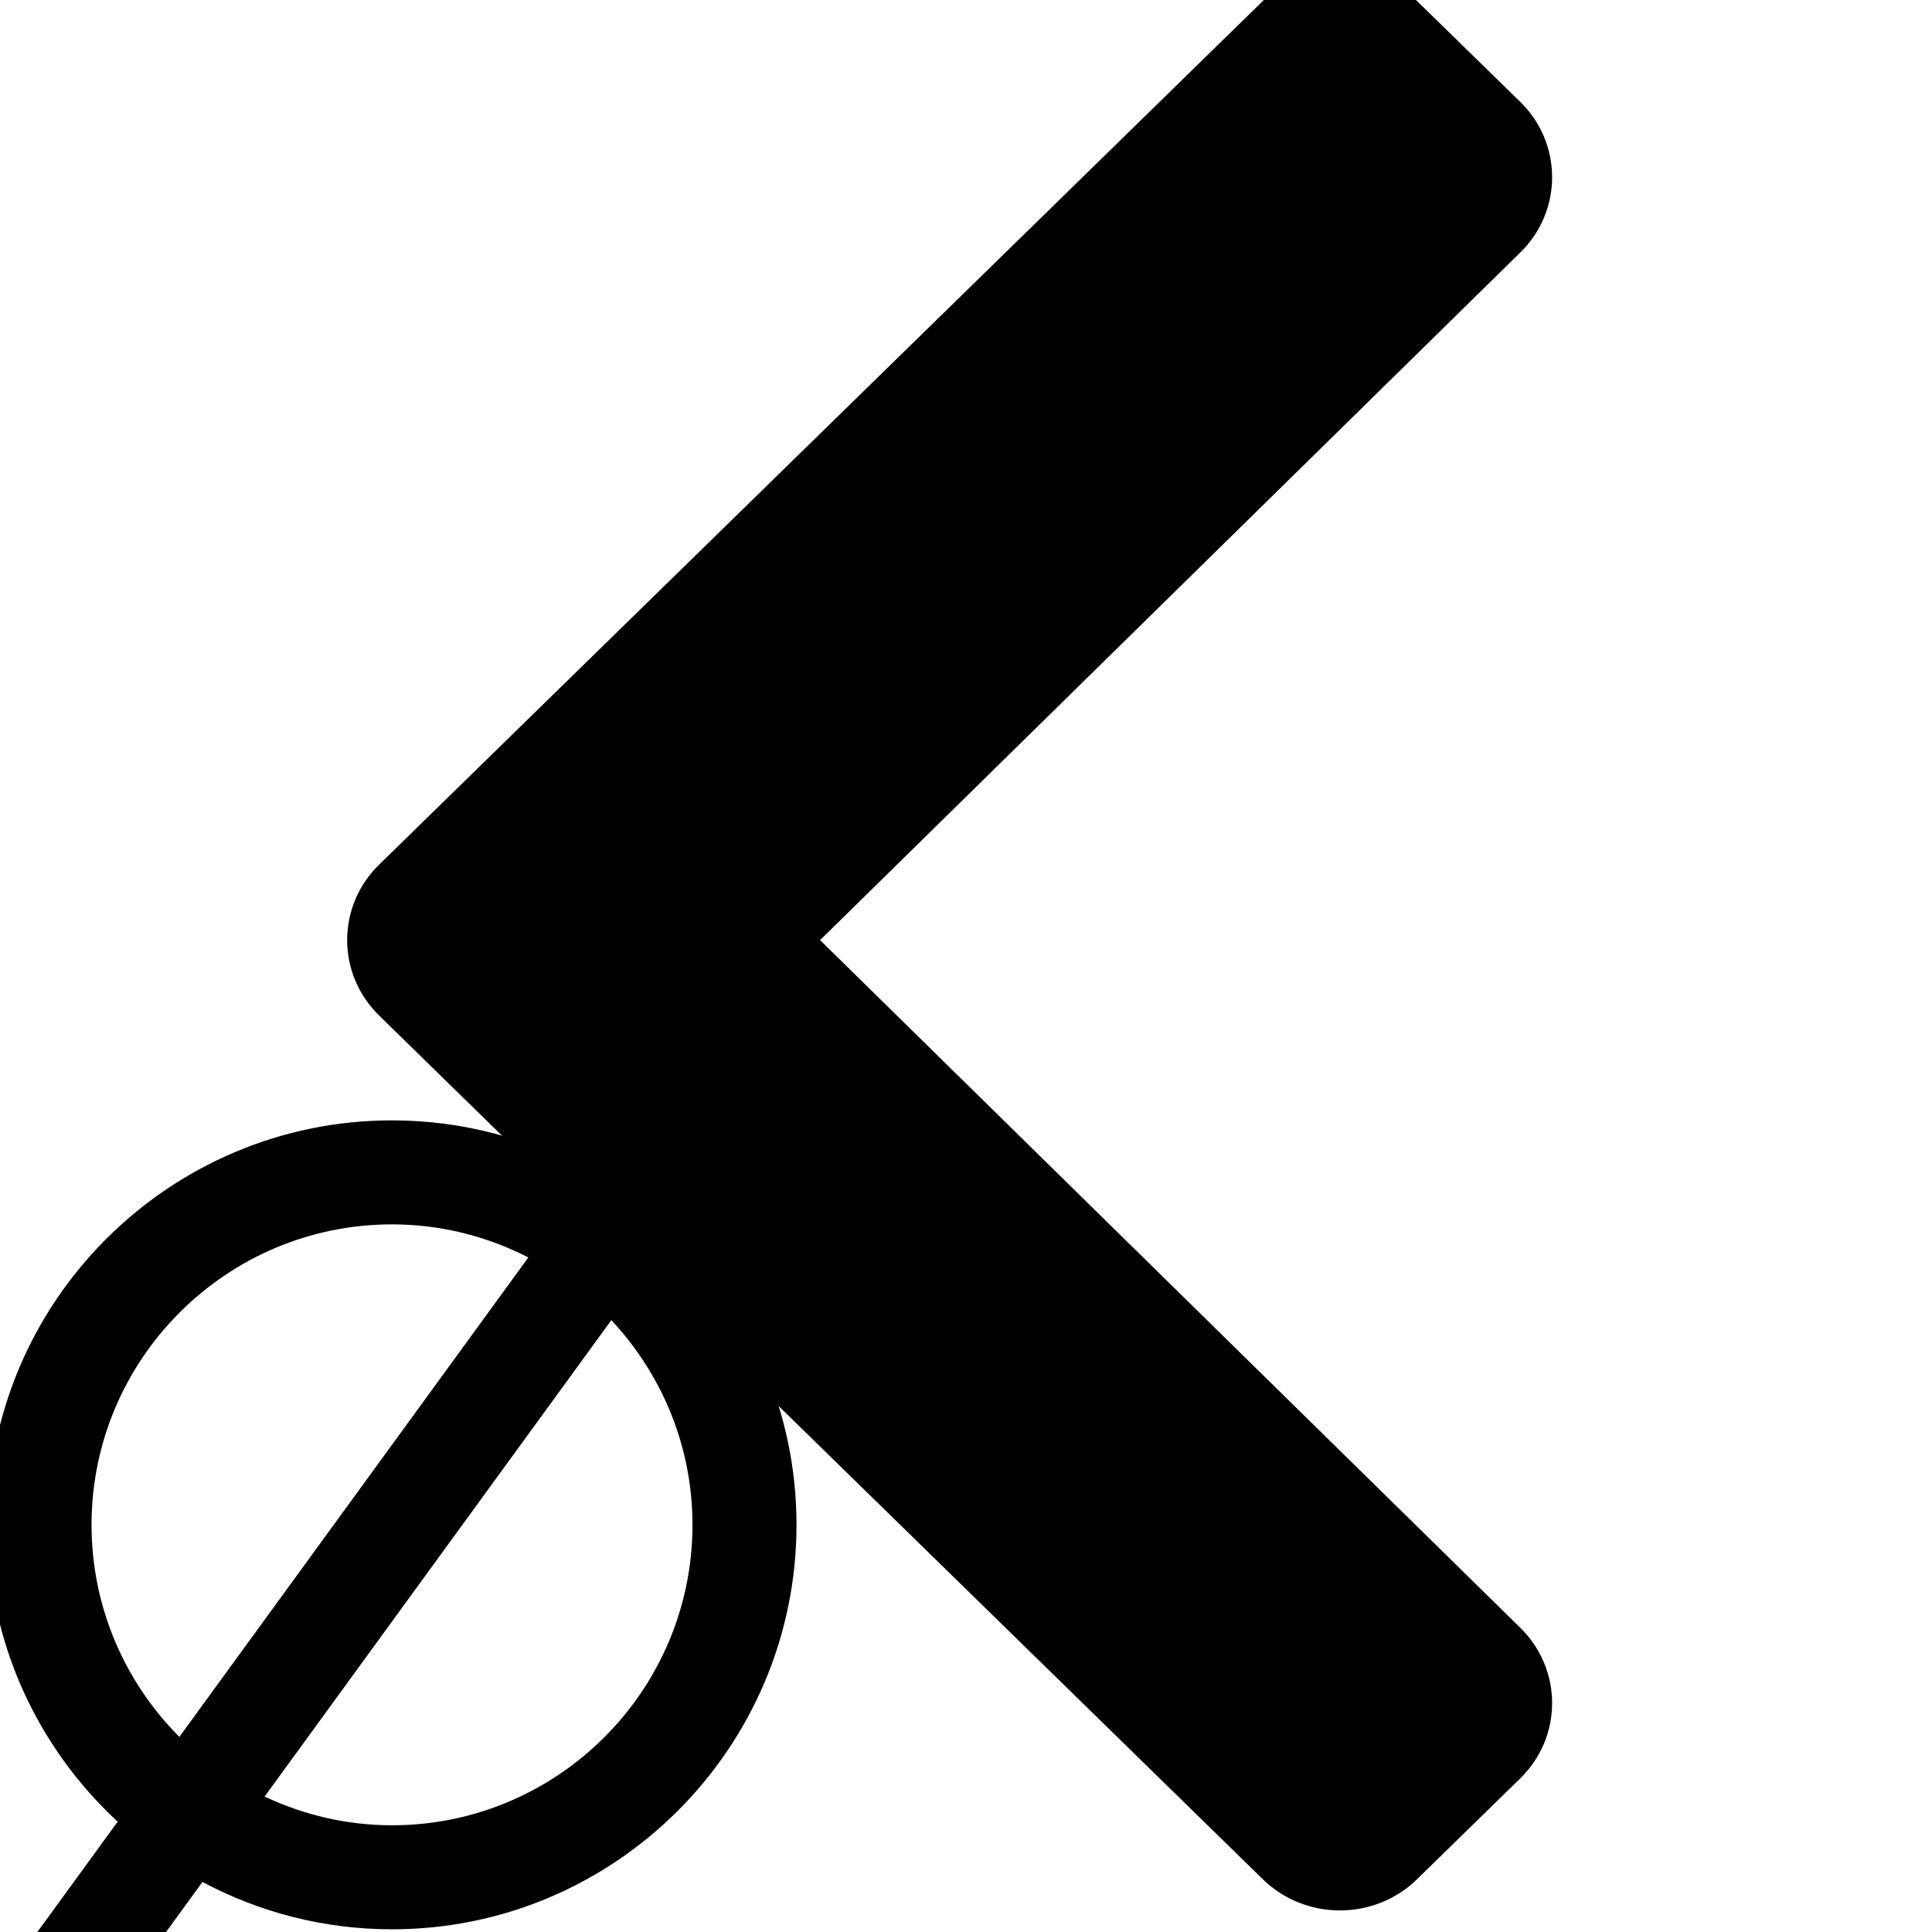
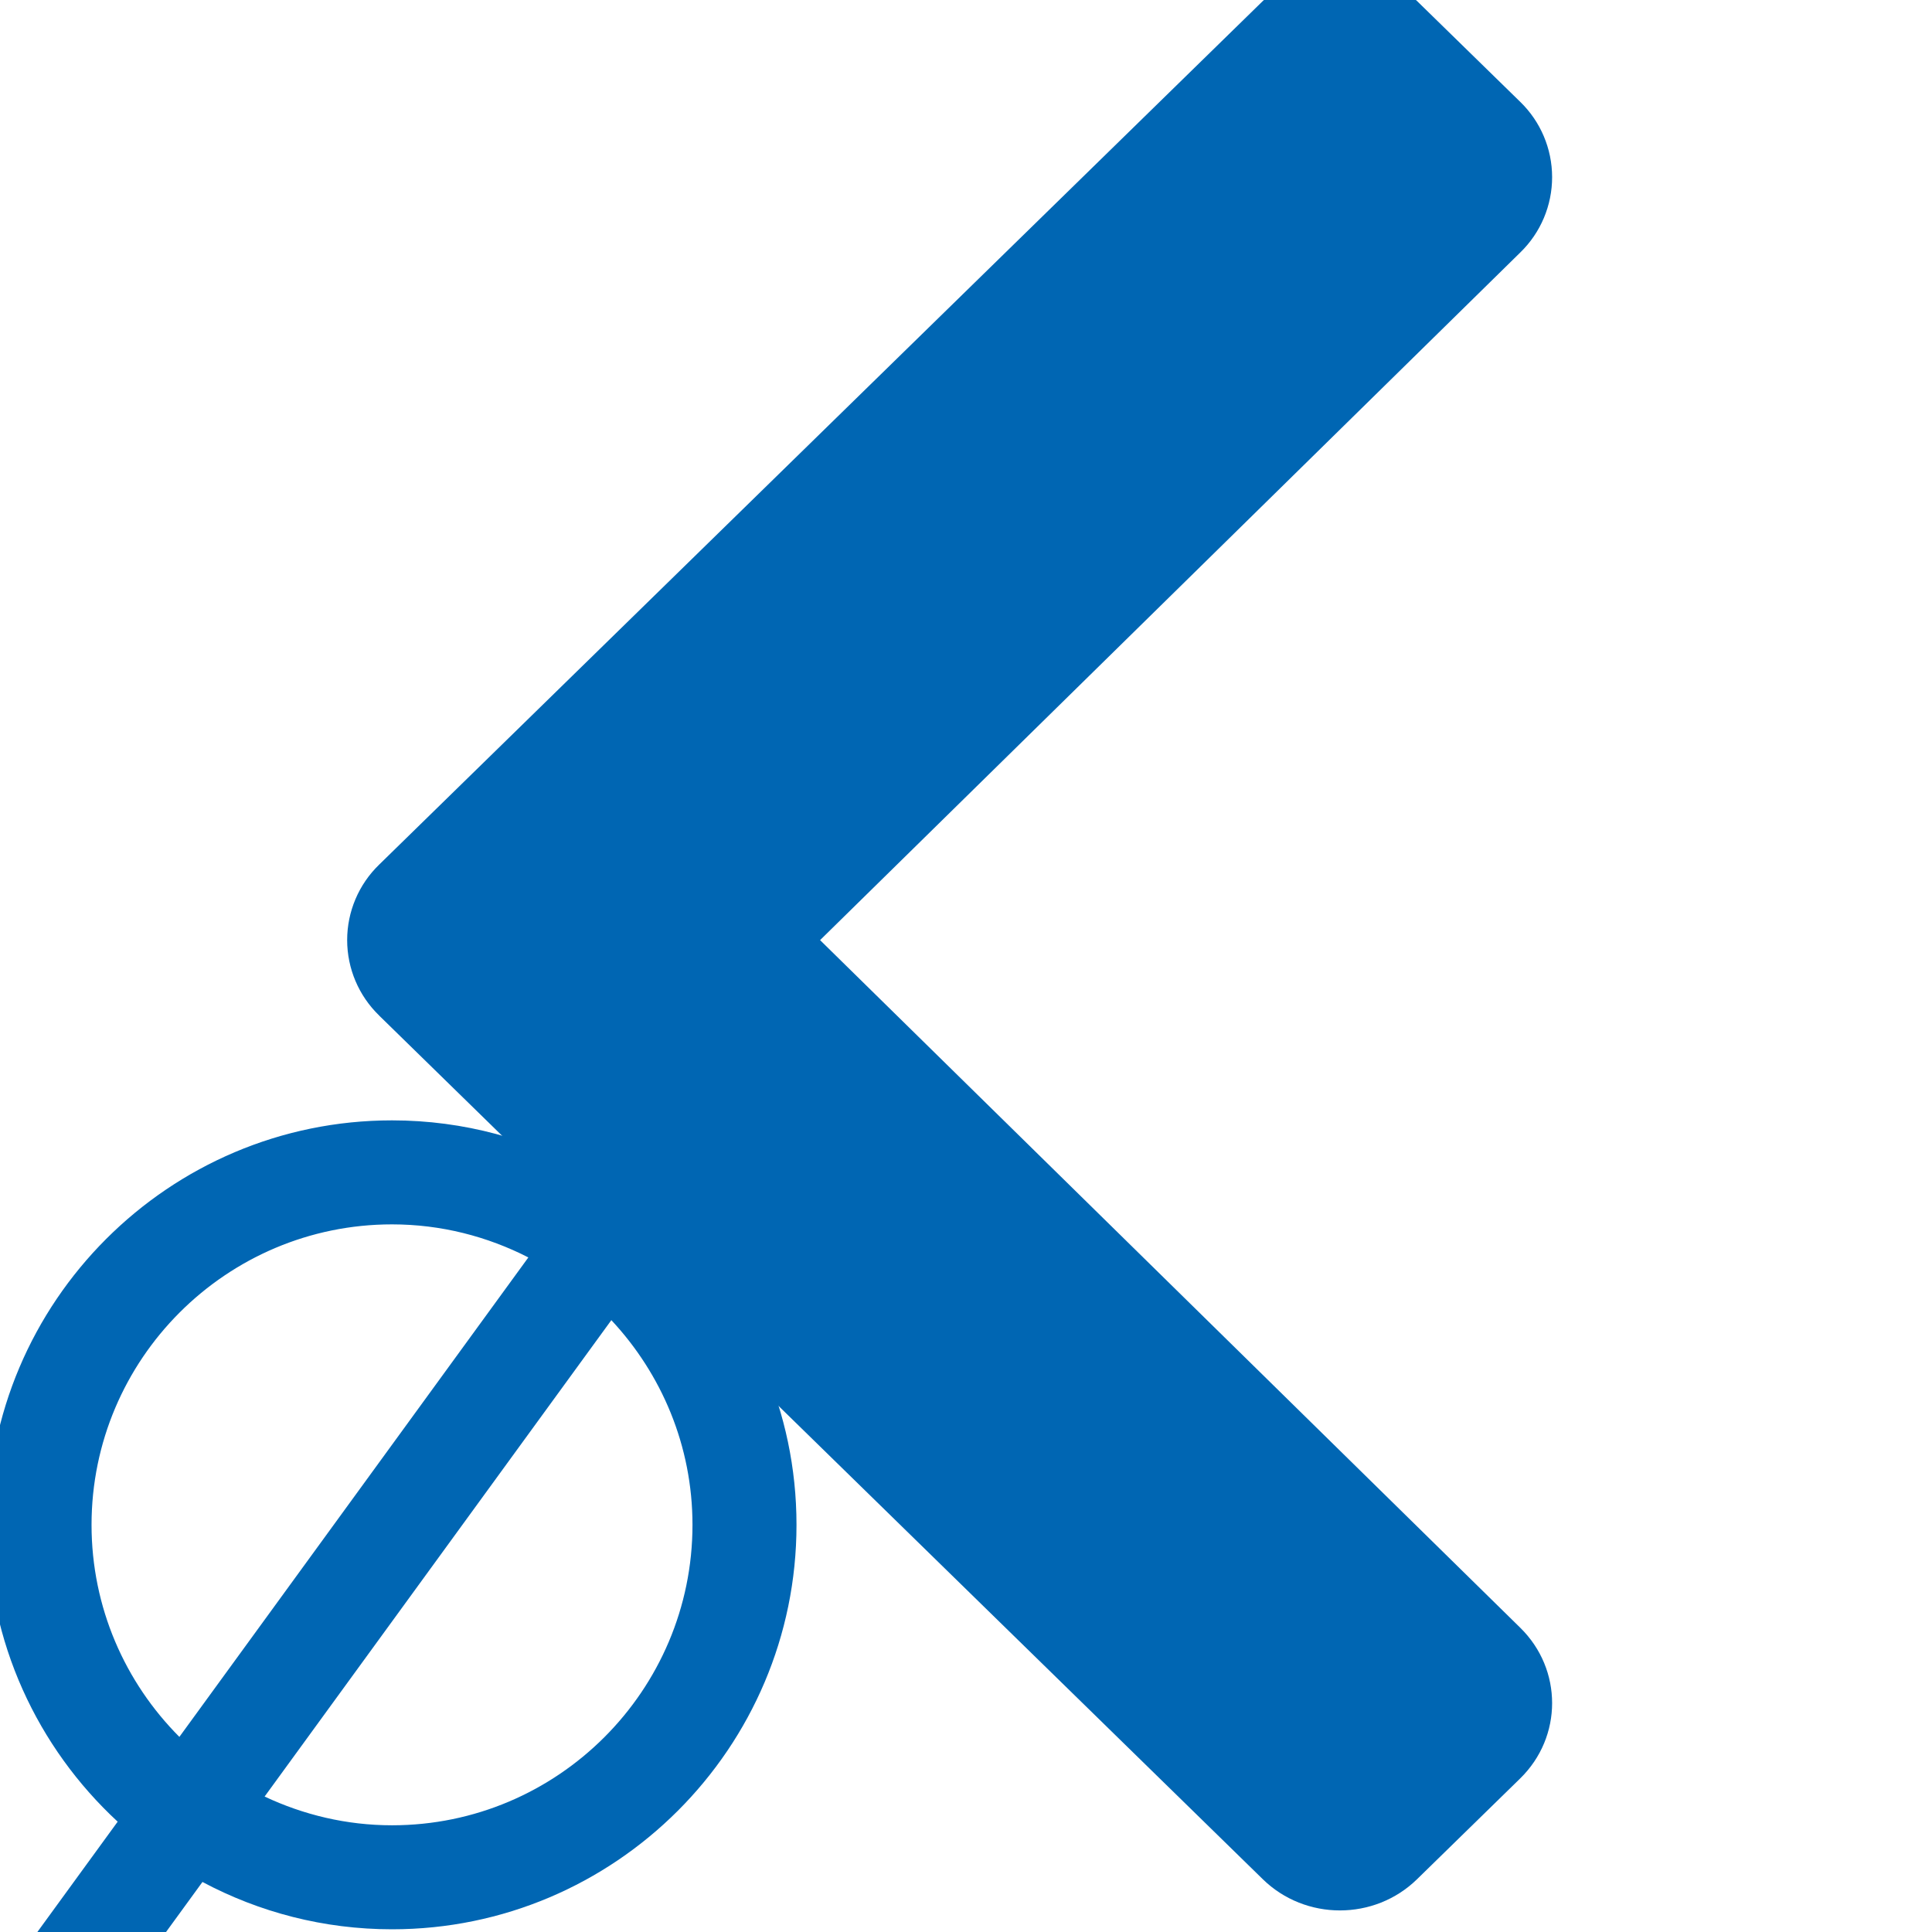
- <svg xmlns="http://www.w3.org/2000/svg" aria-hidden="true" fill="currentColor" height="1em" width="1em" viewBox="64 64 896 896">
+ <svg xmlns="http://www.w3.org/2000/svg" aria-hidden="true" fill="#0066b3" height="1em" width="1em" viewBox="64 64 896 896">
  <path d="M239.825 534.975l409.8 400.525c19.75 19.325 51.825 19.325 71.575 0l47.8-46.7c19.75-19.3 19.75-50.55.075-69.875L444.325 500l324.75-318.925A48.675 48.675 0 00769 111.2l-47.8-46.7a51.45 51.45 0 00-71.575 0L239.825 465a48.675 48.675 0 000 69.95z" />
  <path d="M118.573 908.837l-39.65 54.473c-7.837 10.774-5.464 25.855 5.307 33.693a24.054 24.054 0 0014.174 4.62c7.461 0 14.807-3.442 19.526-9.92l39.963-54.905c26.238 13.988 56.162 21.948 87.925 21.948 103.429 0 187.572-84.147 187.572-187.579 0-52.73-21.899-100.409-57.034-134.52l49.744-68.34c7.838-10.775 5.462-25.853-5.303-33.694-10.8-7.844-25.872-5.448-33.69 5.307l-49.374 67.835c-27.195-15.362-58.539-24.166-91.925-24.166-103.432 0-187.579 84.146-187.579 187.575 0 54.374 23.265 103.386 60.344 137.673zm266.578-137.673c0 76.837-62.502 139.346-139.346 139.346-21.143 0-41.122-4.874-59.087-13.329l160.806-220.938c23.268 24.908 37.627 58.238 37.627 94.921zm-139.343-139.34c22.773 0 44.23 5.604 63.225 15.333L147.19 869.514c-25.156-25.222-40.735-59.997-40.735-98.343.01-76.838 62.515-139.346 139.352-139.346z" />
</svg>
